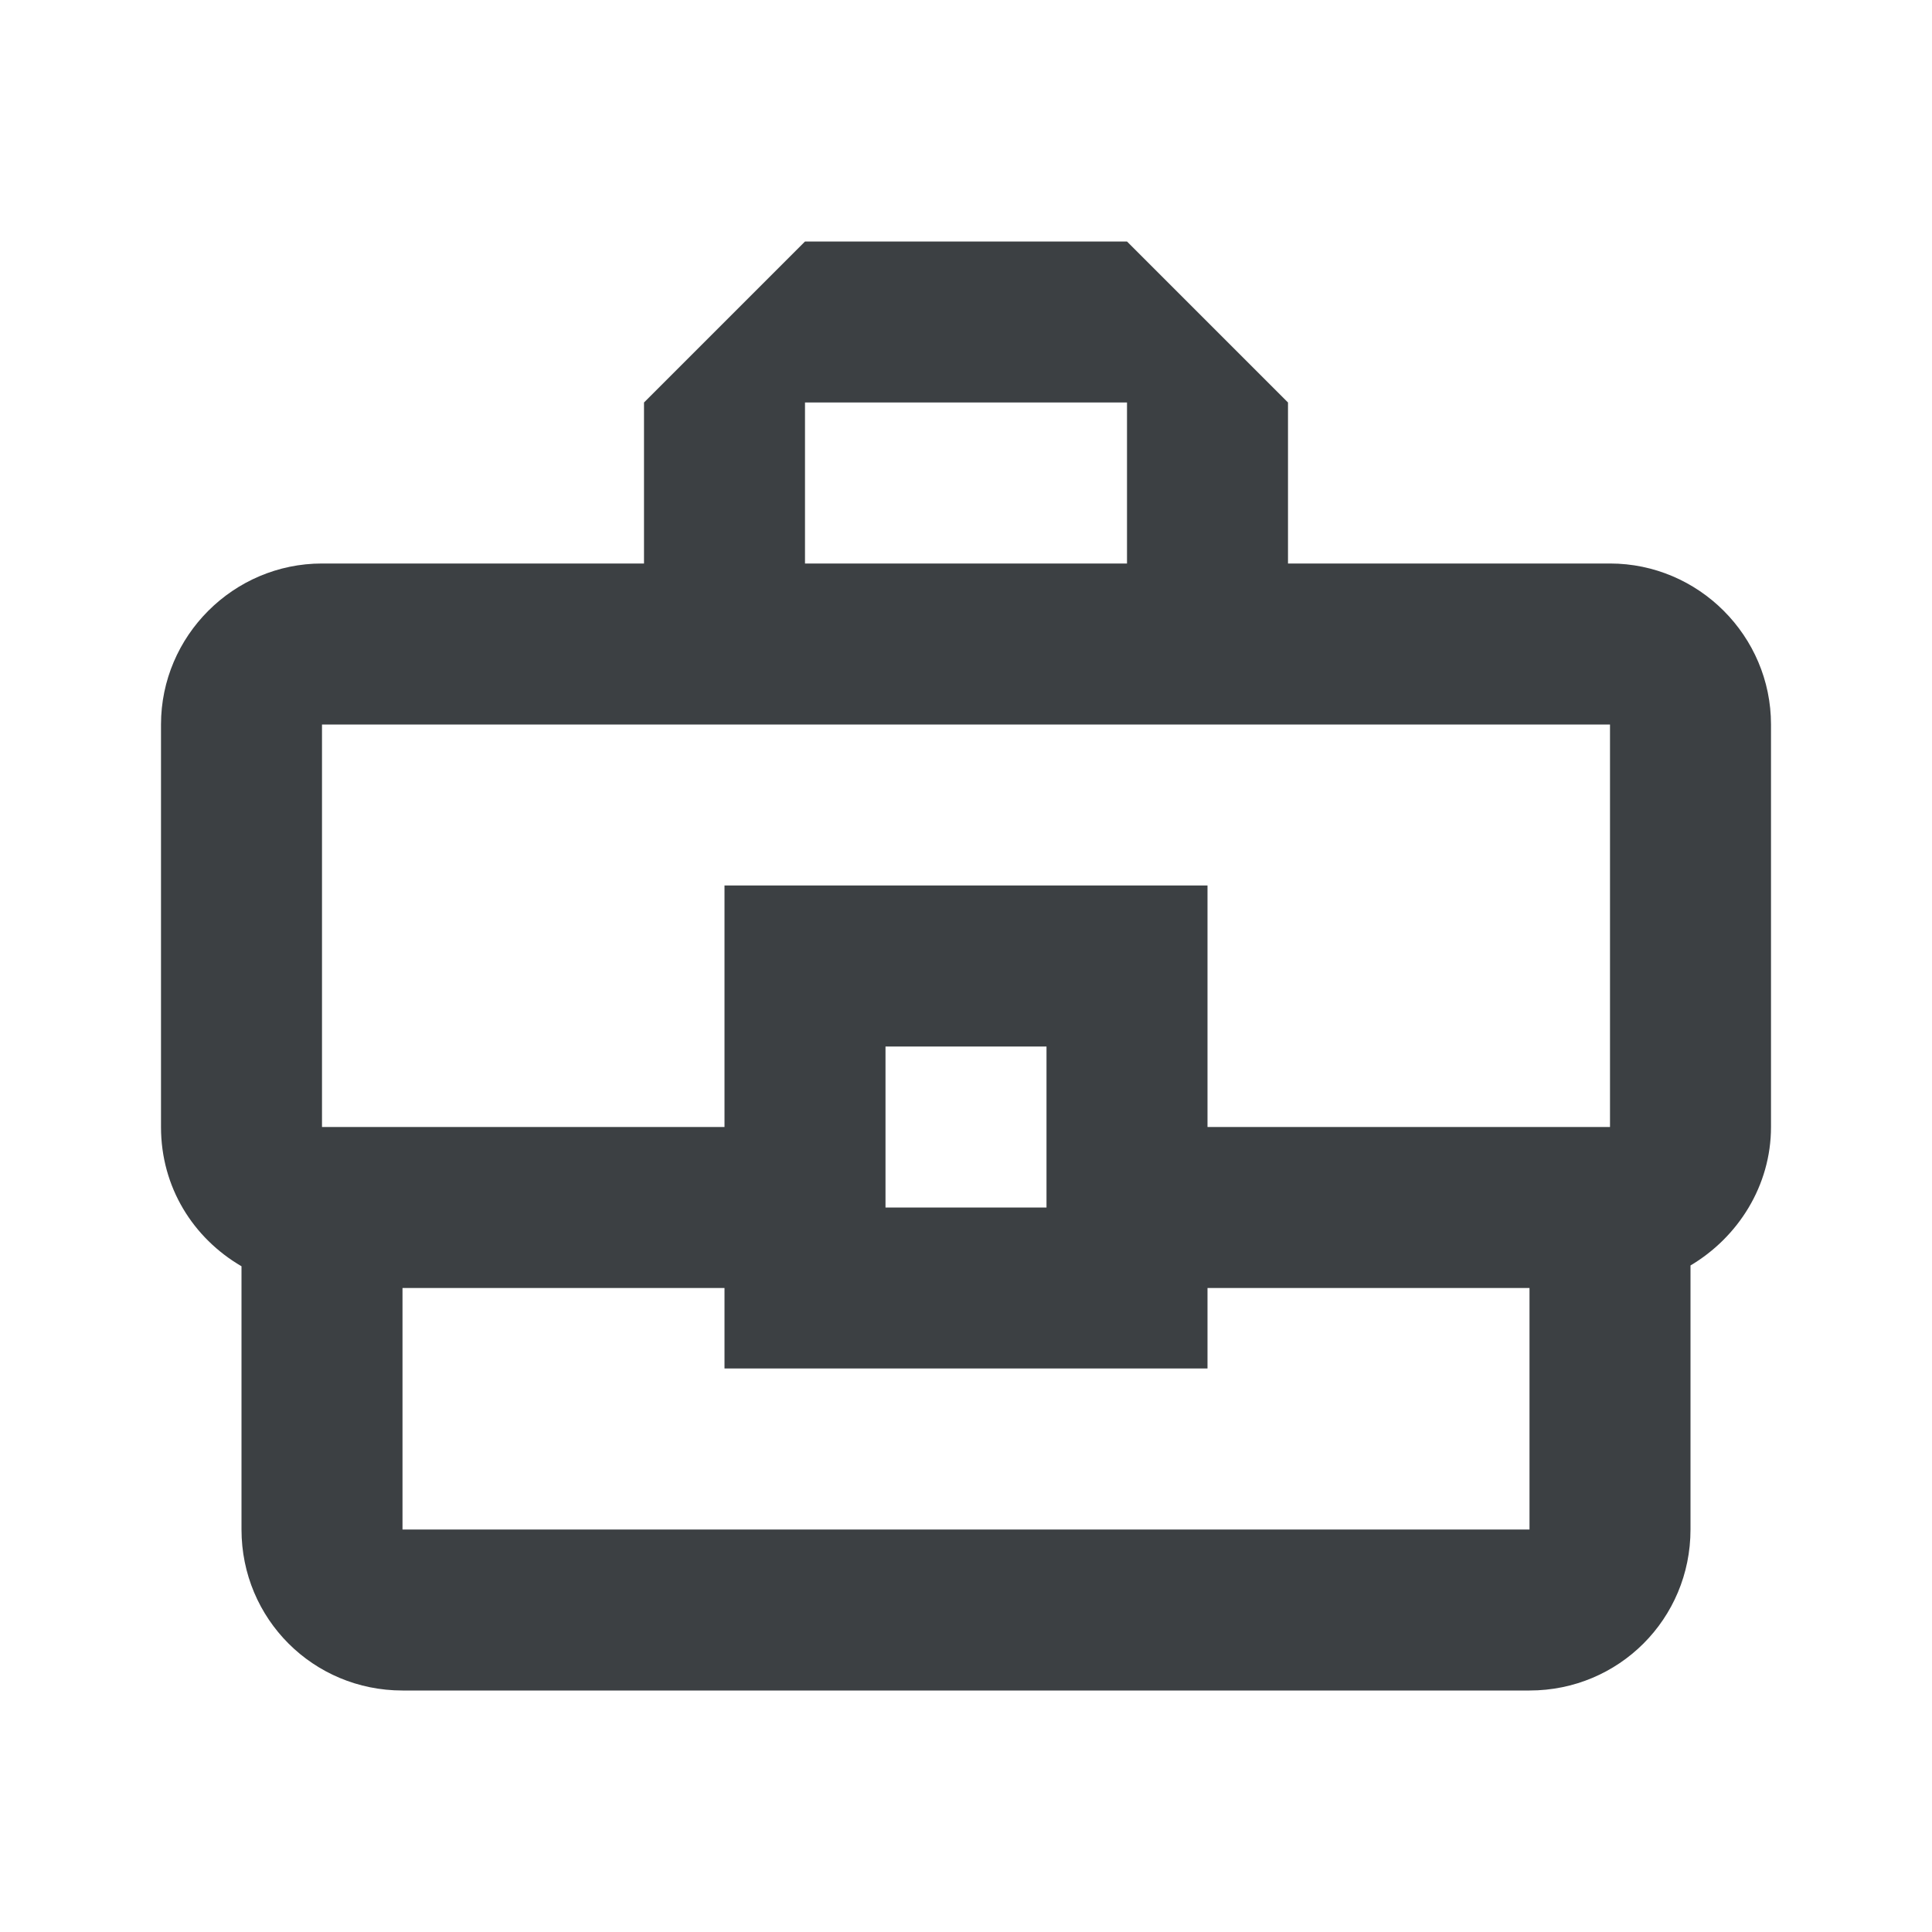
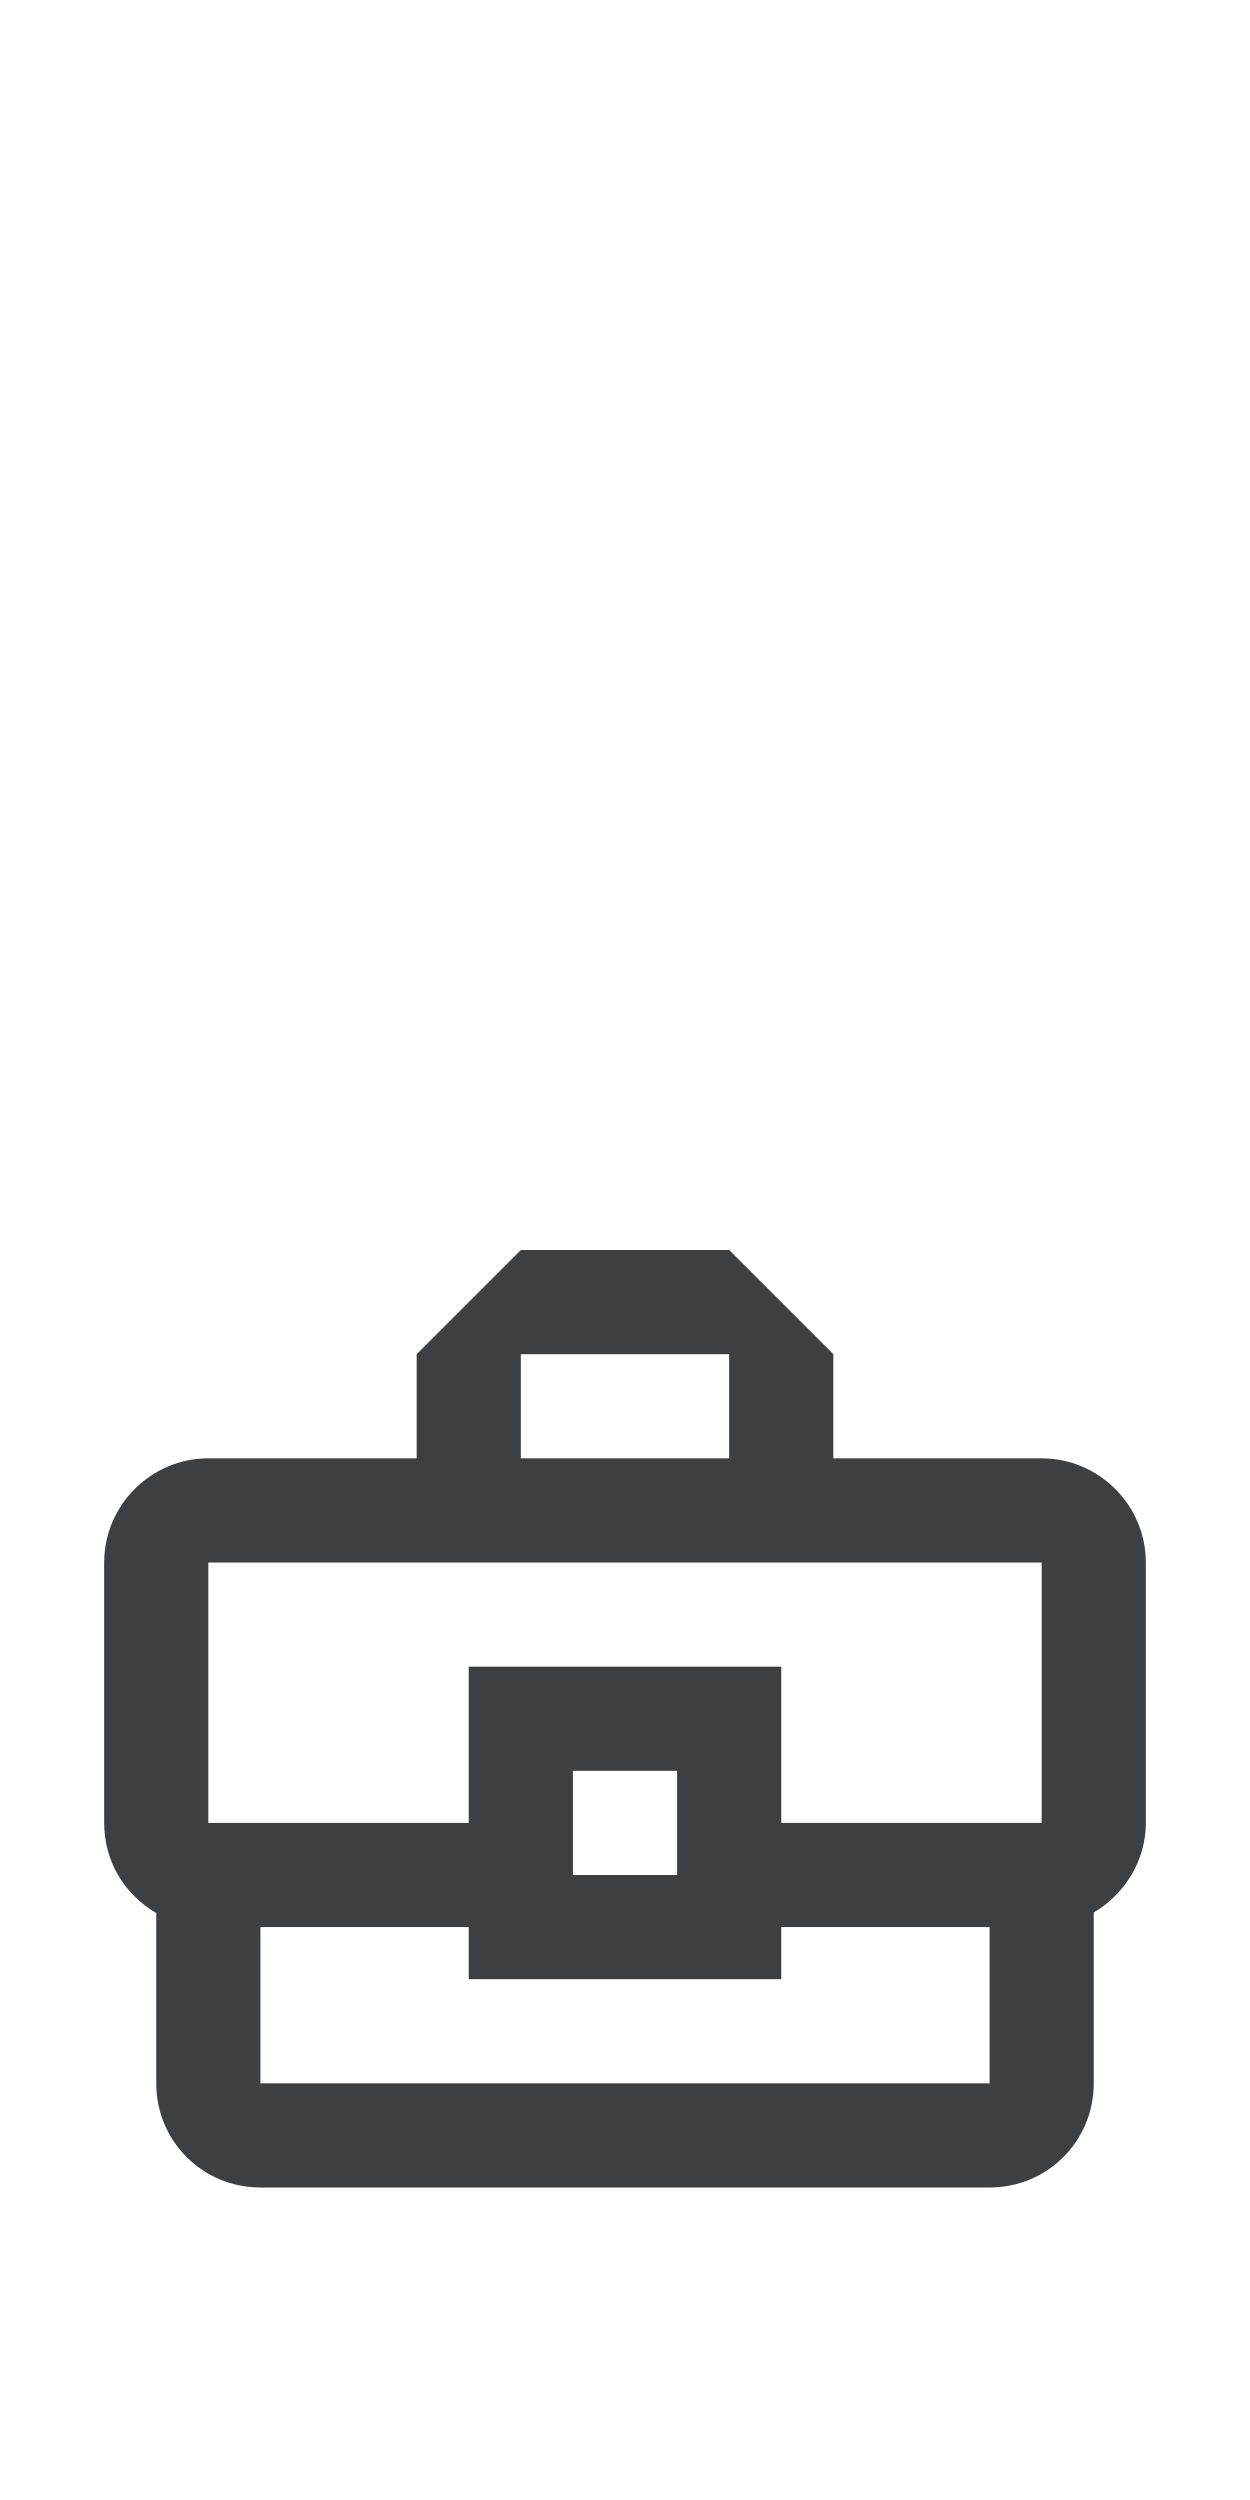
- <svg xmlns="http://www.w3.org/2000/svg" width="24" height="24" viewBox="0 0 24 24" fill="none">
-   <path d="M20 7H16V5L14 3H10L8 5V7H4C2.9 7 2 7.9 2 9V14C2 14.75 2.4 15.38 3 15.73V19C3 20.11 3.89 21 5 21H19C20.11 21 21 20.11 21 19V15.72C21.59 15.37 22 14.73 22 14V9C22 7.9 21.1 7 20 7ZM10 5H14V7H10V5ZM4 9H20V14H15V11H9V14H4V9ZM13 15H11V13H13V15ZM19 19H5V16H9V17H15V16H19V19Z" fill="#3C4043" />
+ <svg xmlns="http://www.w3.org/2000/svg" width="24" height="48" viewBox="0 0 24 48" fill="none">
+   <path d="M20 28H16V26L14 24H10L8 26V28H4C2.9 28 2 28.9 2 30V35C2 35.75 2.4 36.38 3 36.73V40C3 41.11 3.89 42 5 42H19C20.11 42 21 41.11 21 40V36.72C21.59 36.37 22 35.73 22 35V30C22 28.9 21.1 28 20 28ZM10 26H14V28H10V26ZM4 30H20V35H15V32H9V35H4V30ZM13 36H11V34H13V36ZM19 40H5V37H9V38H15V37H19V40Z" fill="#3C4043" />
</svg>
